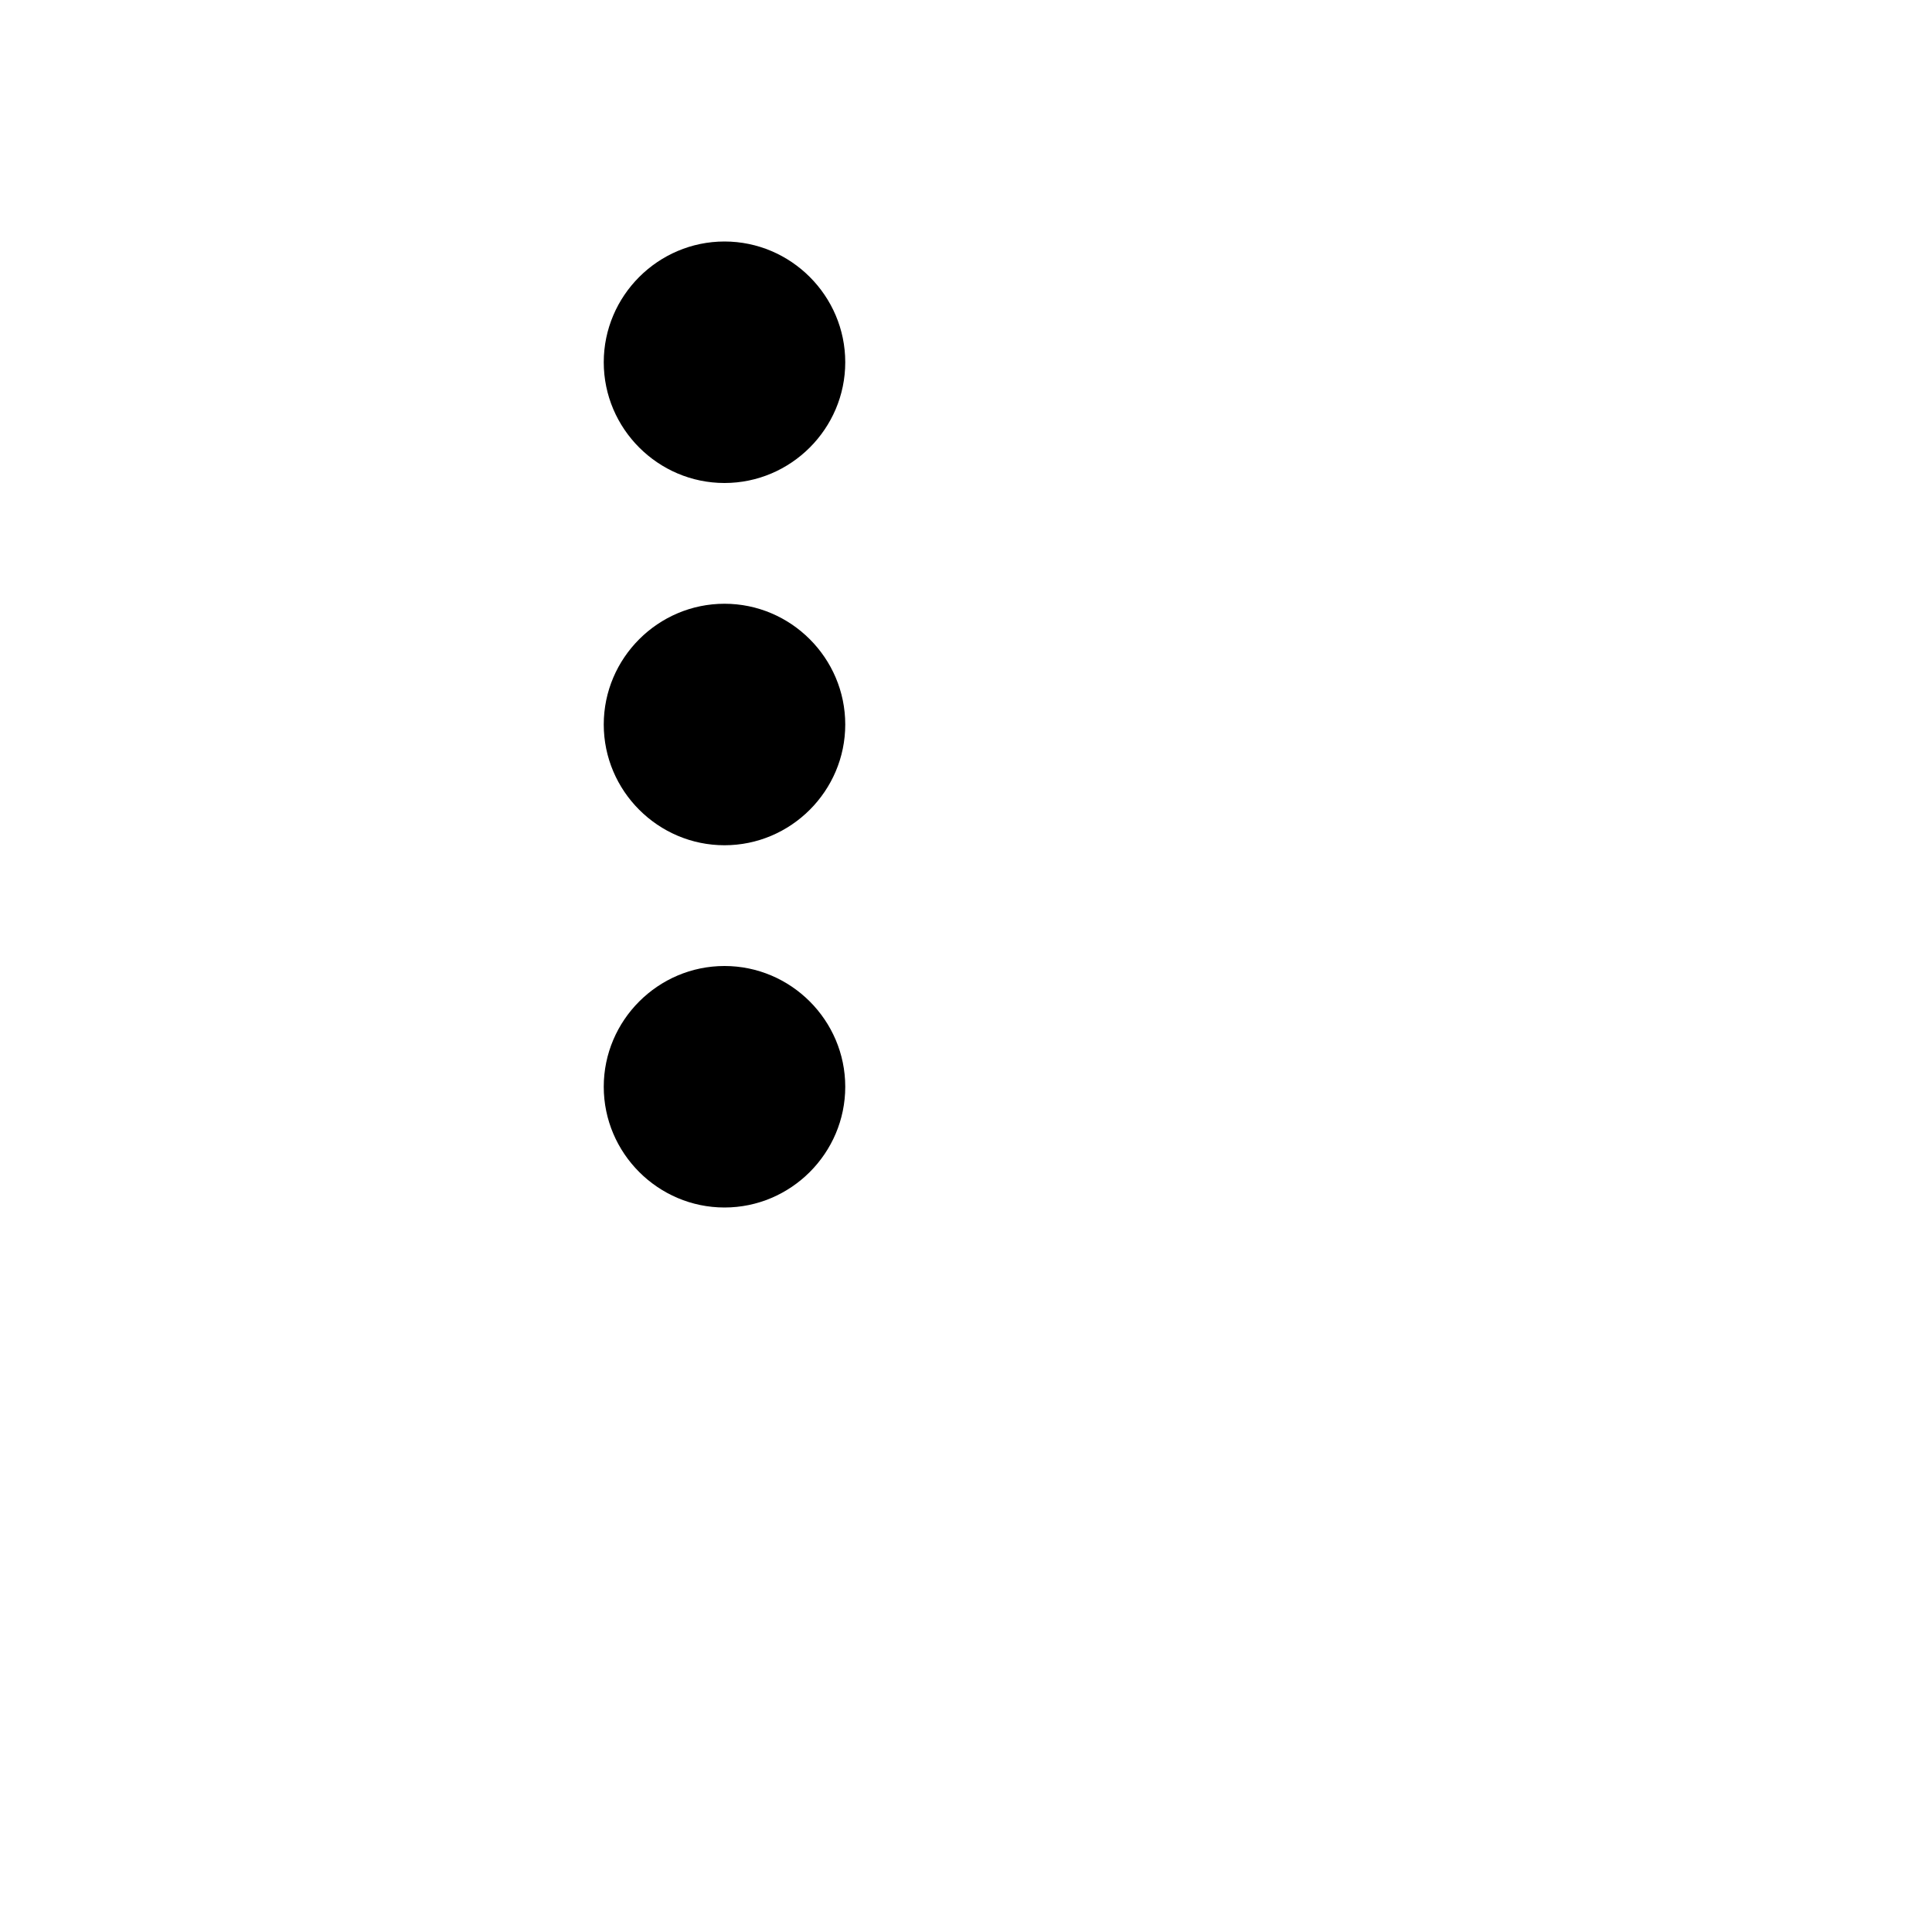
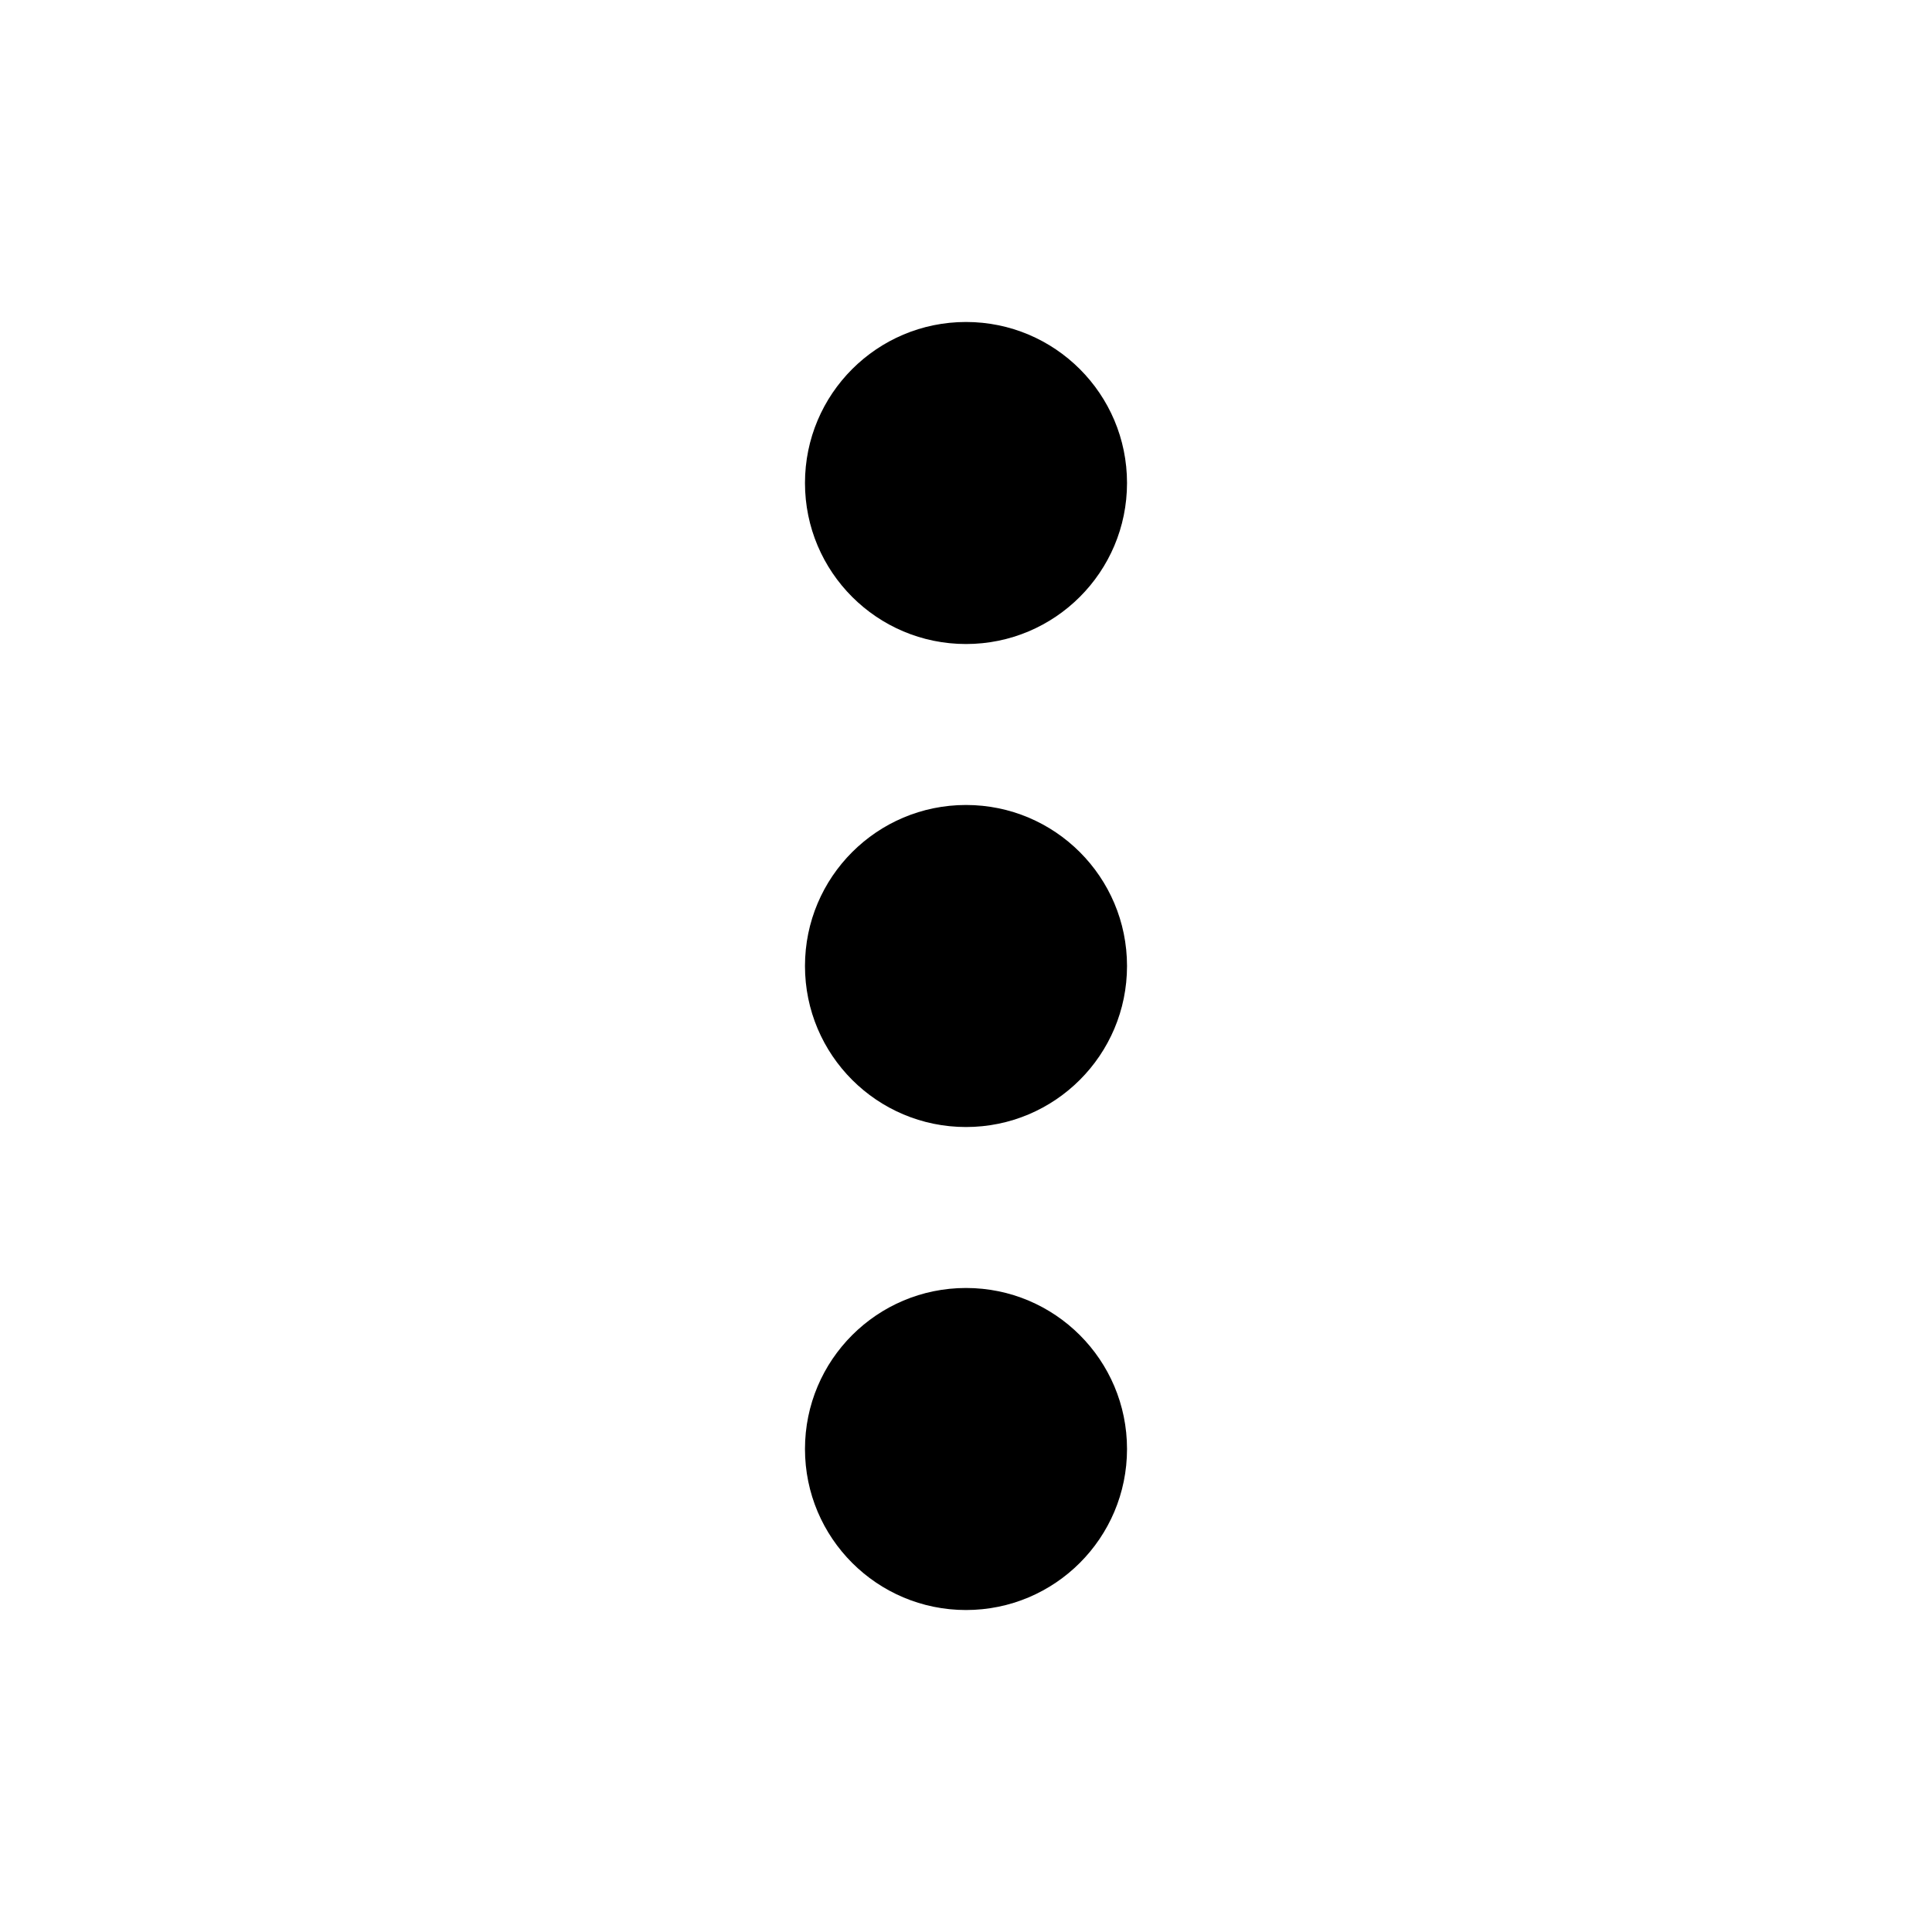
- <svg xmlns="http://www.w3.org/2000/svg" height="18px" viewBox="0 0 32 32" width="18px" fill="#000000">
-   <path d="M0 0h24v24H0z" fill="none" />
-   <path d="M12 8c1.1 0 2-.9 2-2s-.9-2-2-2-2 .9-2 2 .9 2 2 2zm0 2c-1.1 0-2 .9-2 2s.9 2 2 2 2-.9 2-2-.9-2-2-2zm0 6c-1.1 0-2 .9-2 2s.9 2 2 2 2-.9 2-2-.9-2-2-2z" />
+ <svg xmlns="http://www.w3.org/2000/svg" version="1.1" width="18" height="18" viewBox="0 0 32 32">
+   <path d="M16 21.333c1.473 0 2.667 1.194 2.667 2.667v0c0 1.473-1.194 2.667-2.667 2.667v0c-1.473 0-2.667-1.194-2.667-2.667v0c0-1.473 1.194-2.667 2.667-2.667v0zM16 13.333c1.473 0 2.667 1.194 2.667 2.667v0c0 1.473-1.194 2.667-2.667 2.667v0c-1.473 0-2.667-1.194-2.667-2.667v0c0-1.473 1.194-2.667 2.667-2.667v0zM16 5.333c1.473 0 2.667 1.194 2.667 2.667v0c0 1.473-1.194 2.667-2.667 2.667v0c-1.473 0-2.667-1.194-2.667-2.667v0c0-1.473 1.194-2.667 2.667-2.667v0z" />
</svg>
